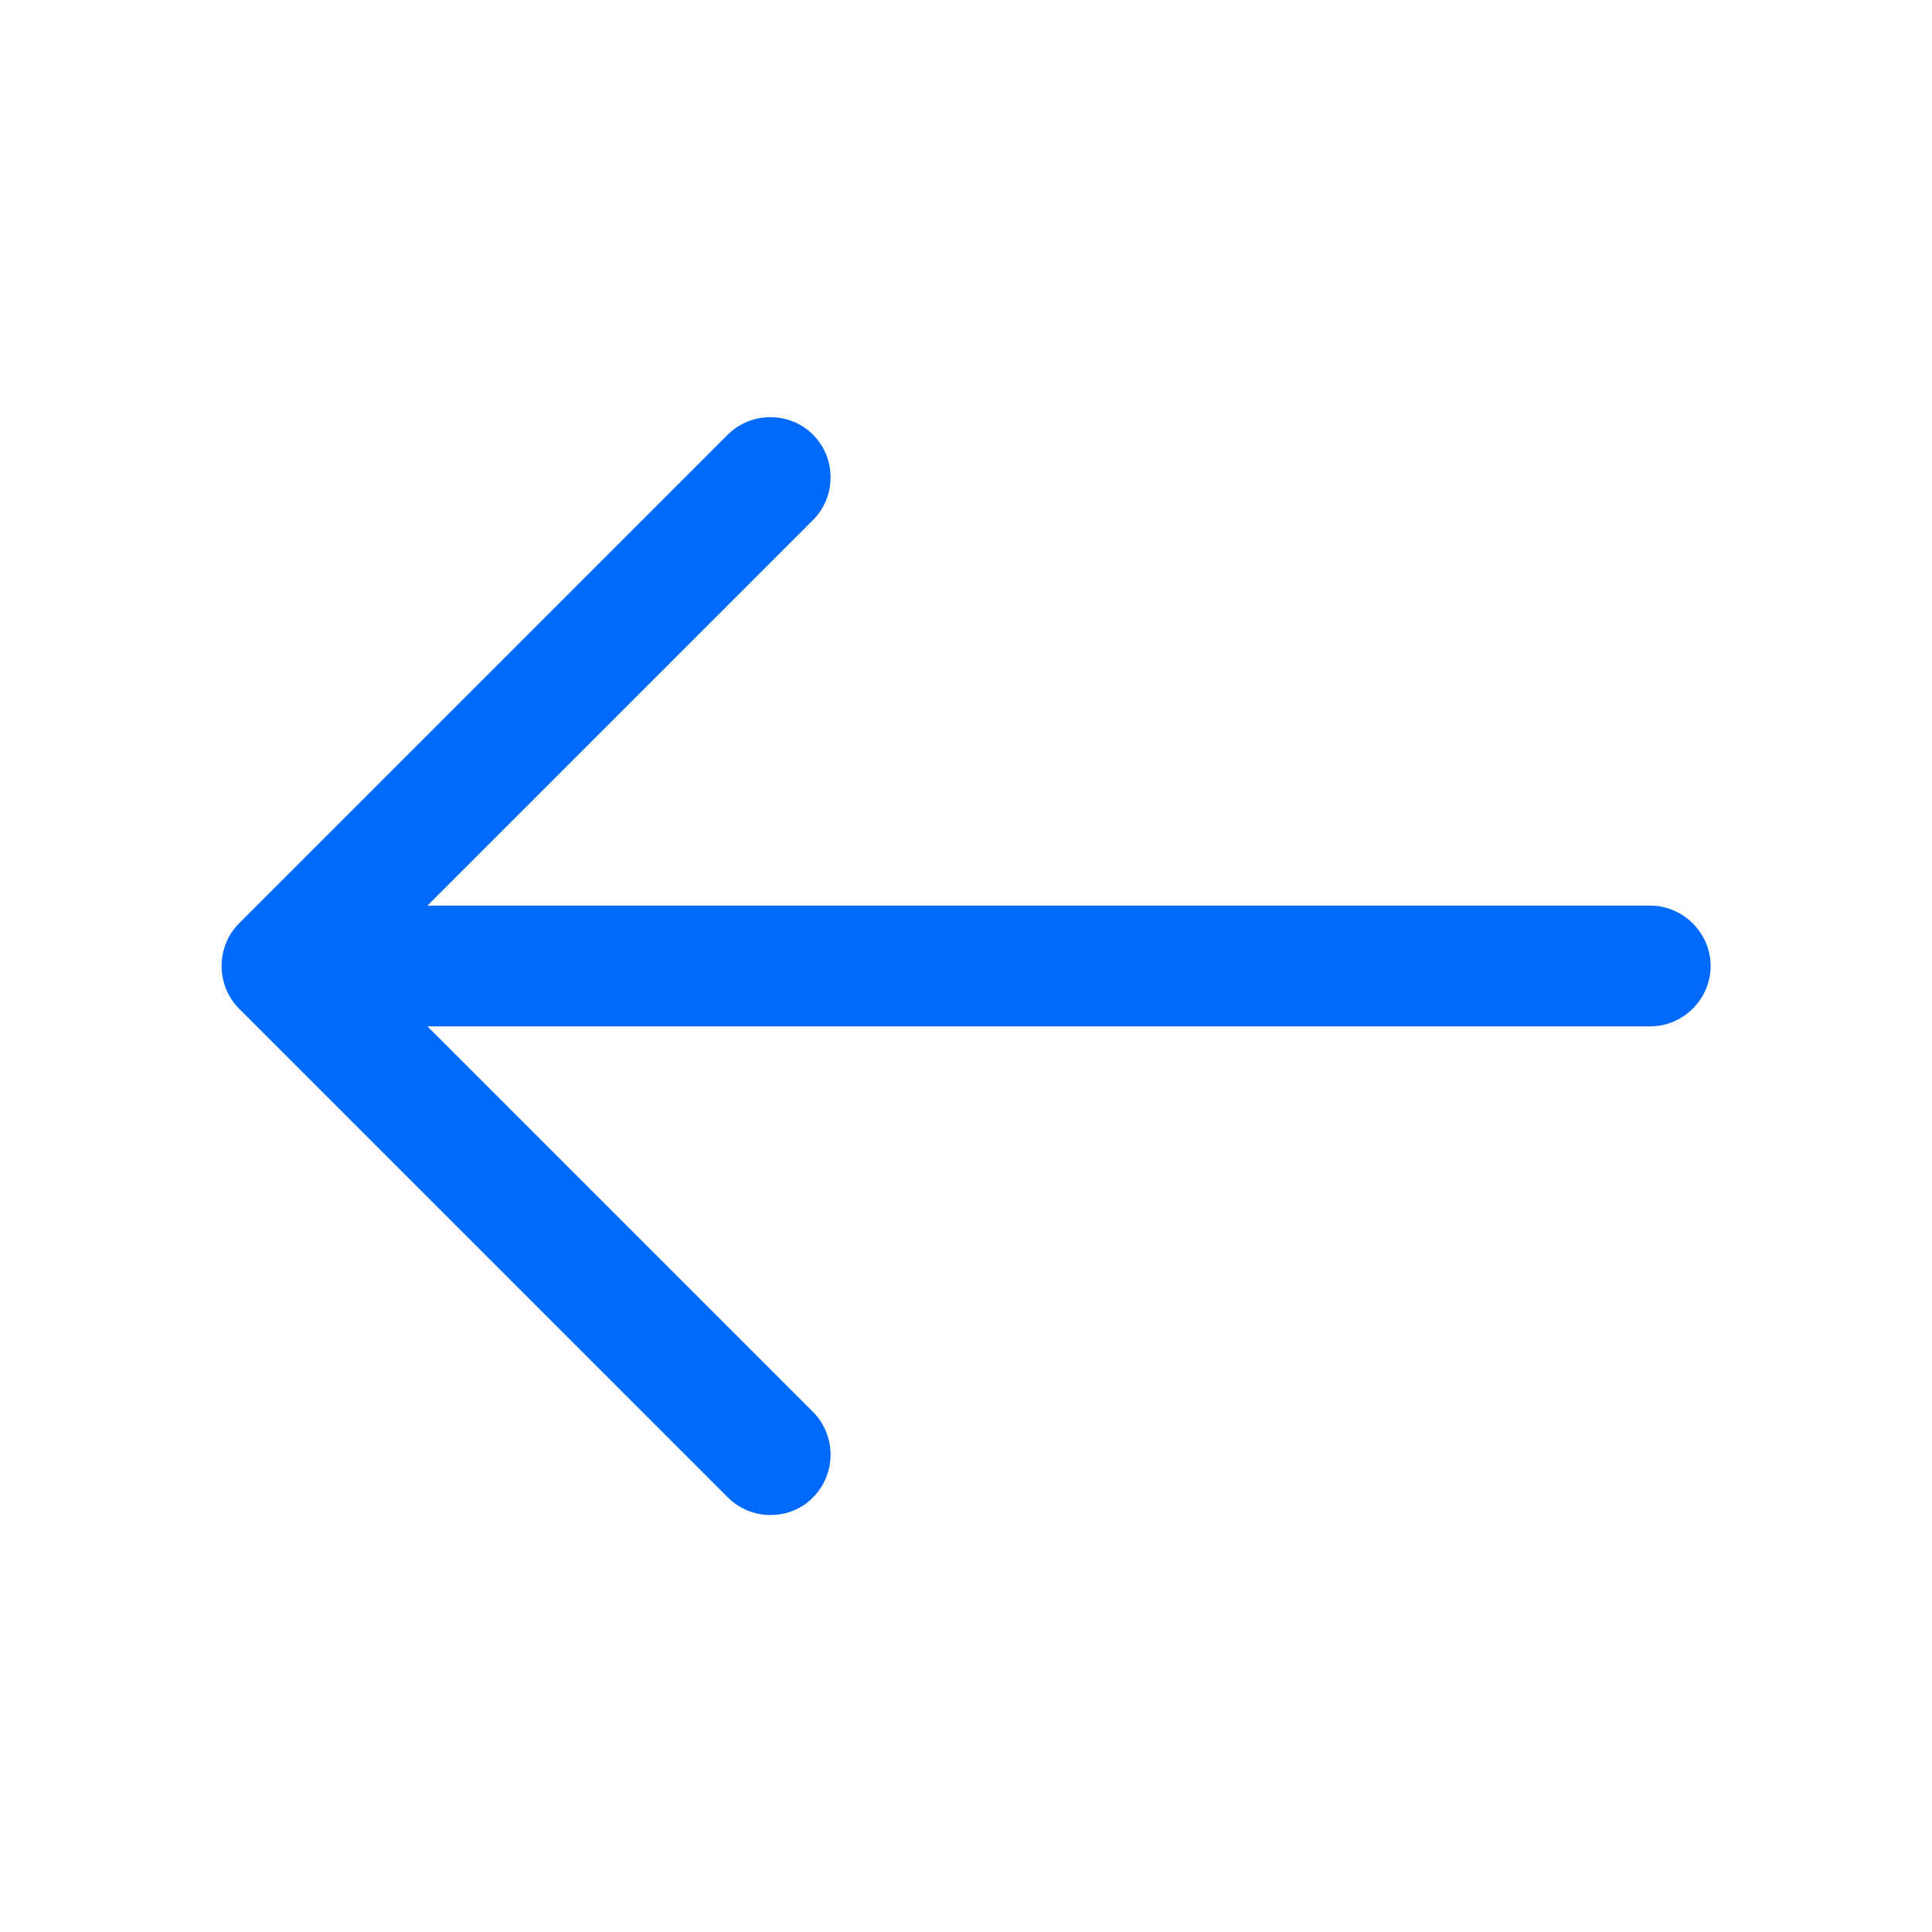
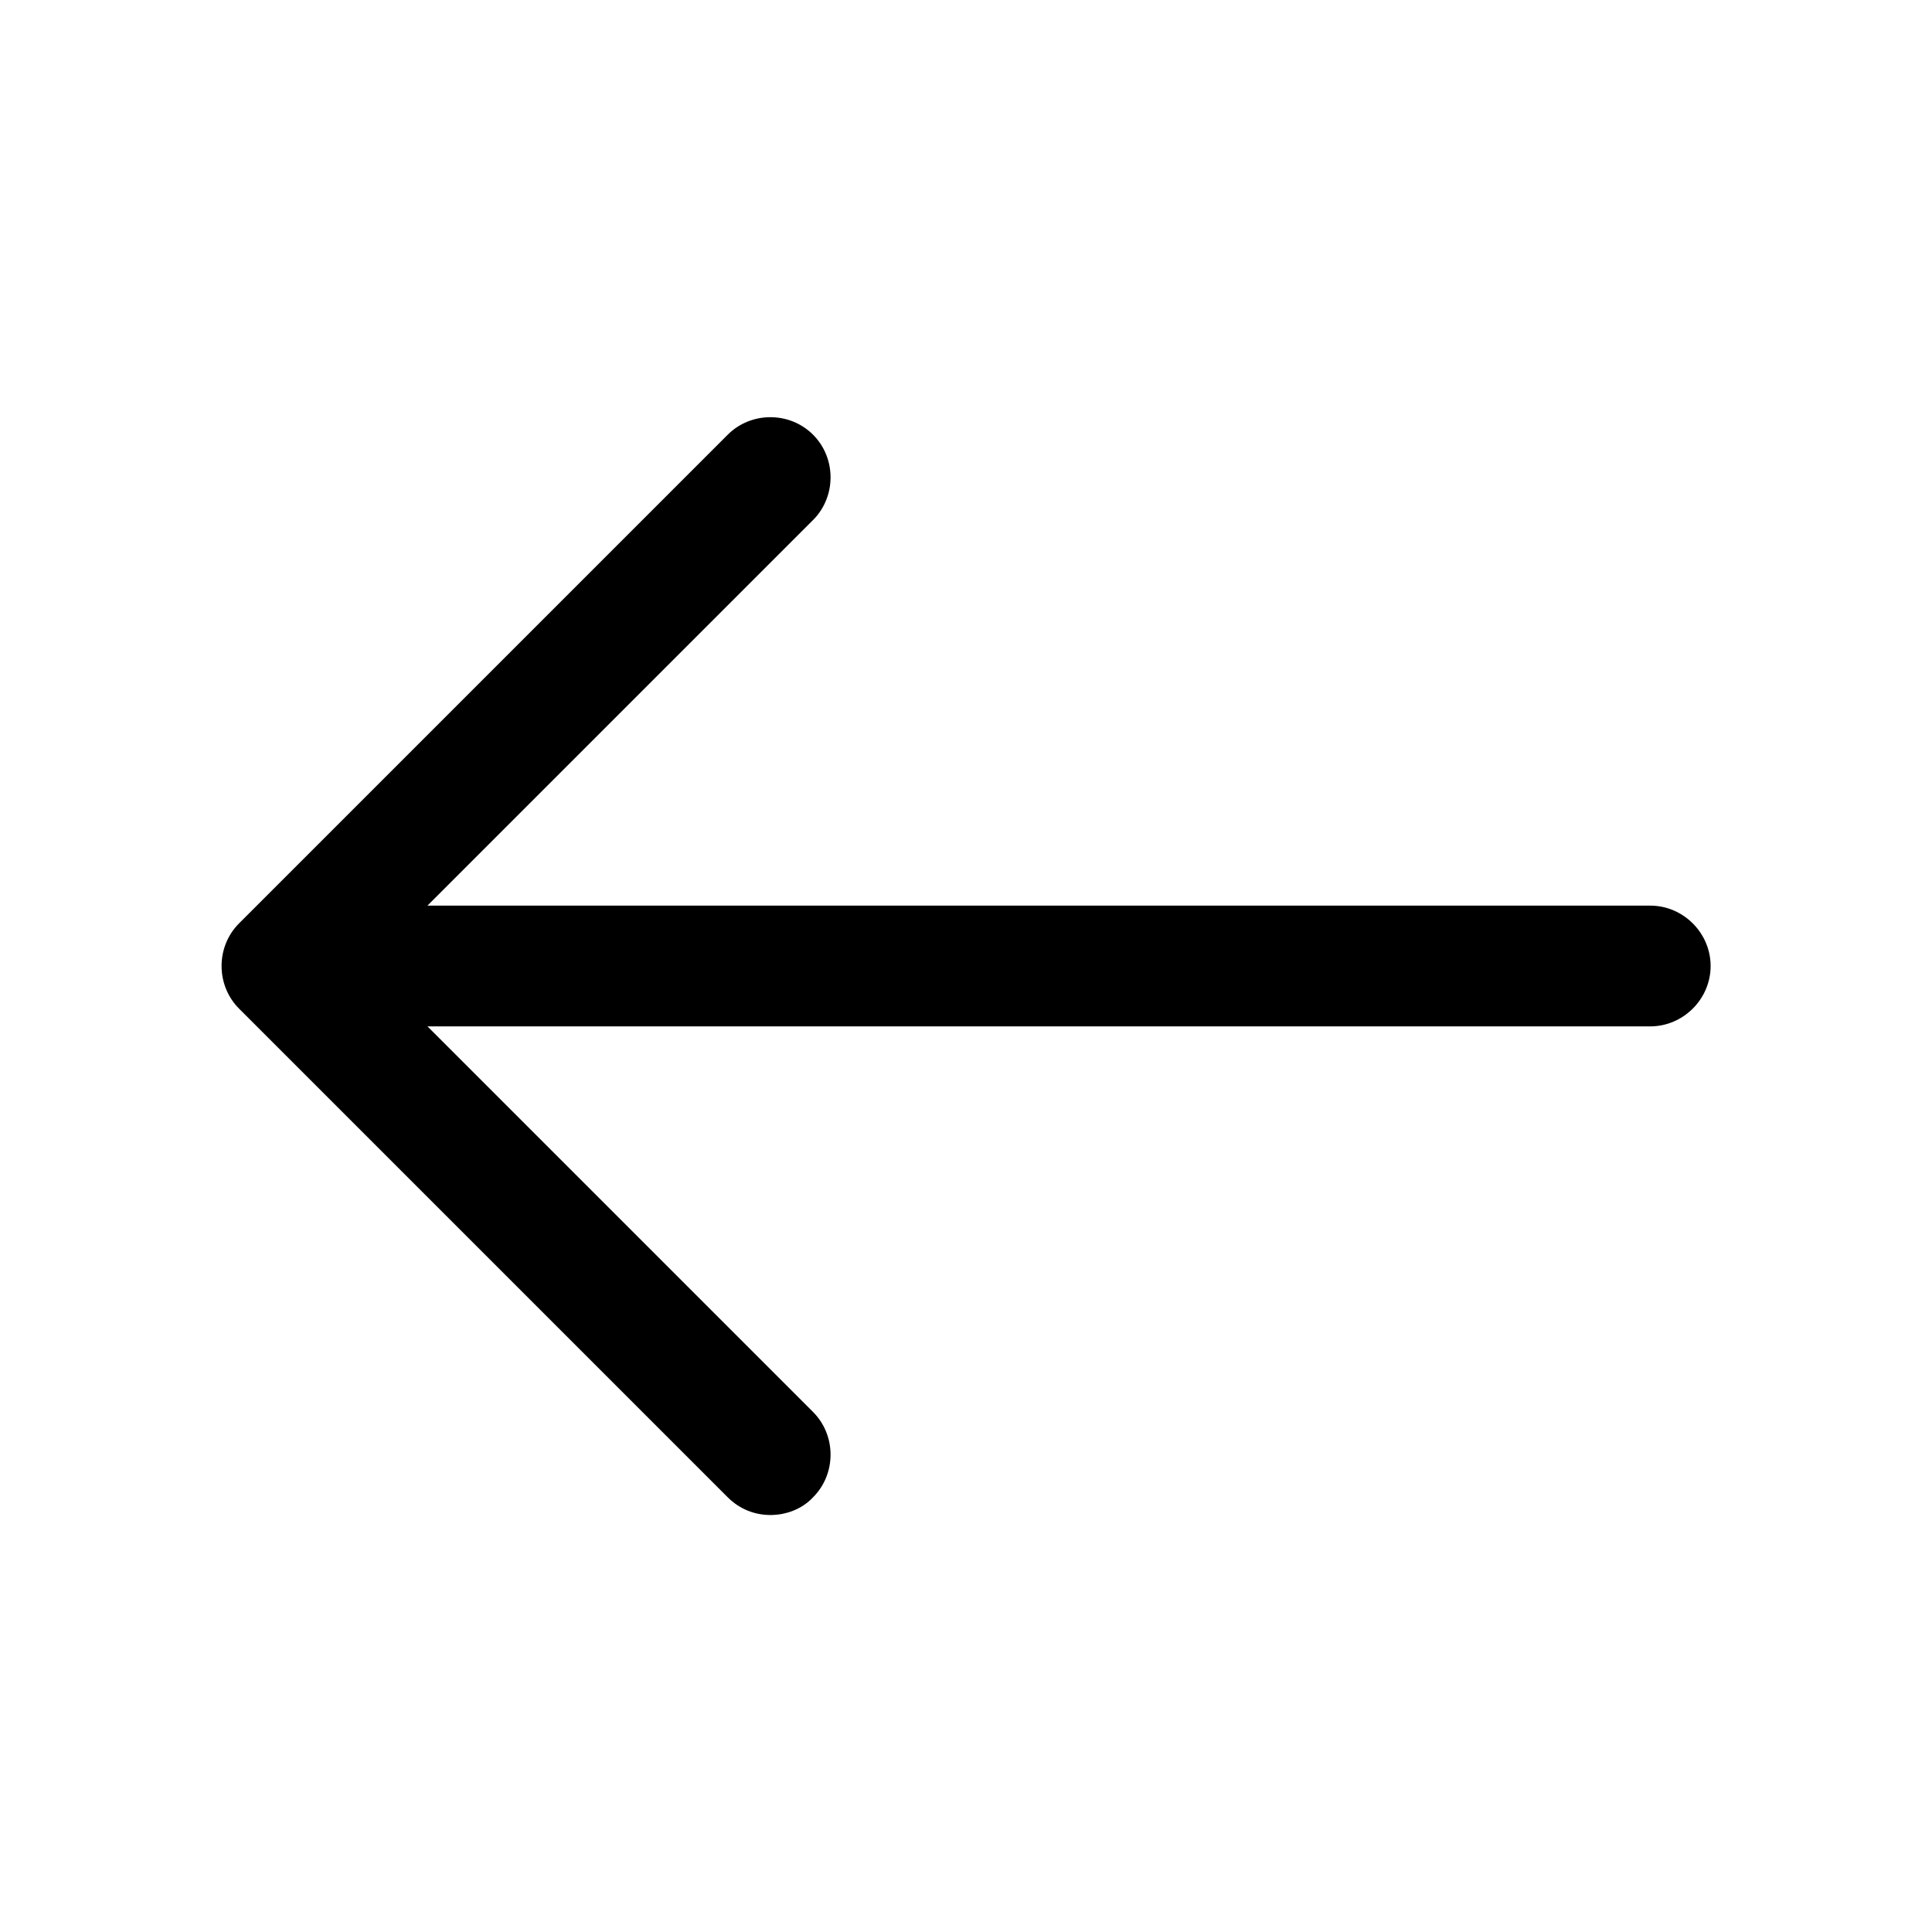
<svg xmlns="http://www.w3.org/2000/svg" width="24" id="img" height="24" viewBox="0 0 24 24" fill="none">
  <g id="arrow-left">
    <g id="vuesax/outline/arrow-left">
      <g id="arrow-left_2">
-         <path id="Vector" d="M9.57 18.82C9.38 18.82 9.19 18.75 9.04 18.6L2.97 12.53C2.68 12.24 2.68 11.76 2.97 11.47L9.04 5.4C9.33 5.11 9.81 5.11 10.1 5.4C10.39 5.69 10.39 6.17 10.1 6.46L4.56 12L10.1 17.54C10.39 17.83 10.39 18.31 10.1 18.6C9.96 18.75 9.76 18.82 9.57 18.82Z" fill="#006AFF" />
-         <path id="Vector_2" d="M20.5 12.75H3.67C3.26 12.75 2.92 12.41 2.92 12C2.92 11.59 3.26 11.25 3.67 11.25H20.5C20.91 11.25 21.25 11.59 21.25 12C21.25 12.41 20.91 12.75 20.5 12.75Z" fill="#006AFF" />
+         <path id="Vector" d="M9.57 18.82C9.38 18.82 9.19 18.75 9.04 18.6L2.97 12.53C2.68 12.24 2.68 11.76 2.97 11.47L9.04 5.4C9.33 5.11 9.81 5.11 10.1 5.4C10.39 5.69 10.39 6.17 10.1 6.46L4.56 12L10.1 17.54C10.39 17.83 10.39 18.31 10.1 18.6C9.96 18.75 9.76 18.82 9.57 18.82Z" fill="currentColor" />
+         <path id="Vector_2" d="M20.5 12.75H3.67C3.26 12.75 2.92 12.41 2.92 12C2.92 11.59 3.26 11.25 3.67 11.25H20.5C20.91 11.25 21.25 11.59 21.25 12C21.25 12.41 20.91 12.75 20.5 12.75Z" fill="currentColor" />
      </g>
    </g>
  </g>
</svg>
